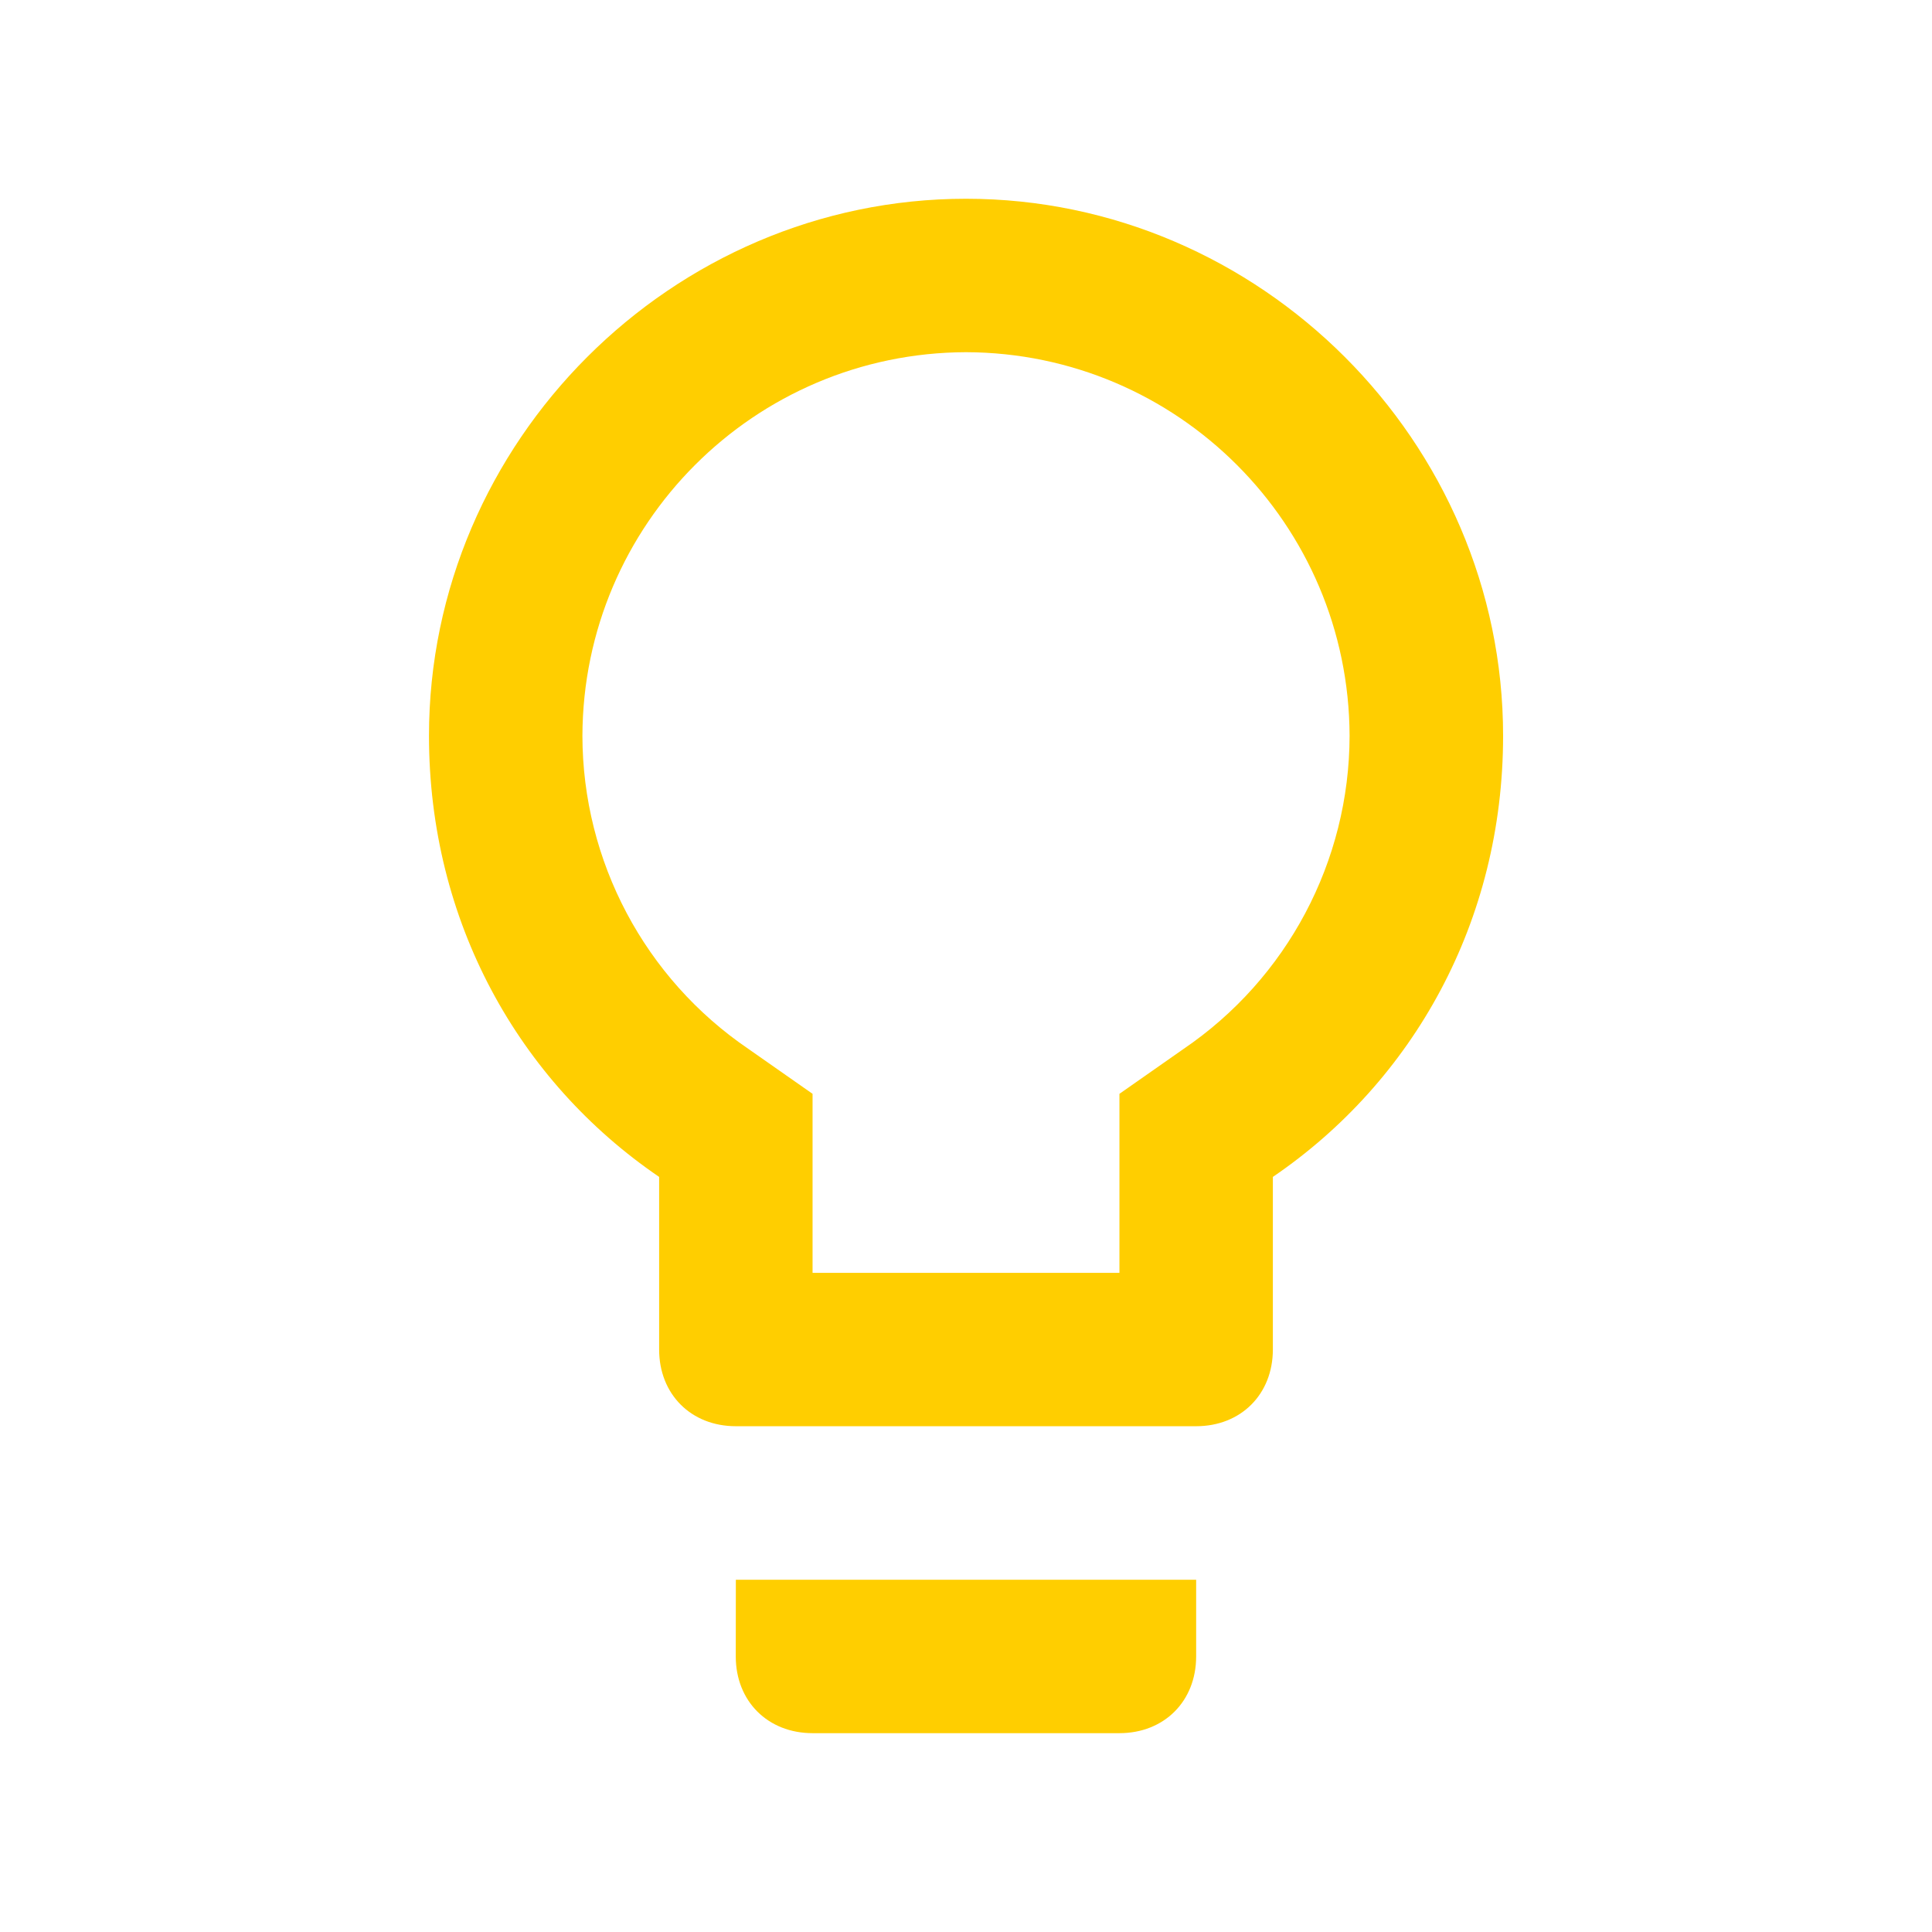
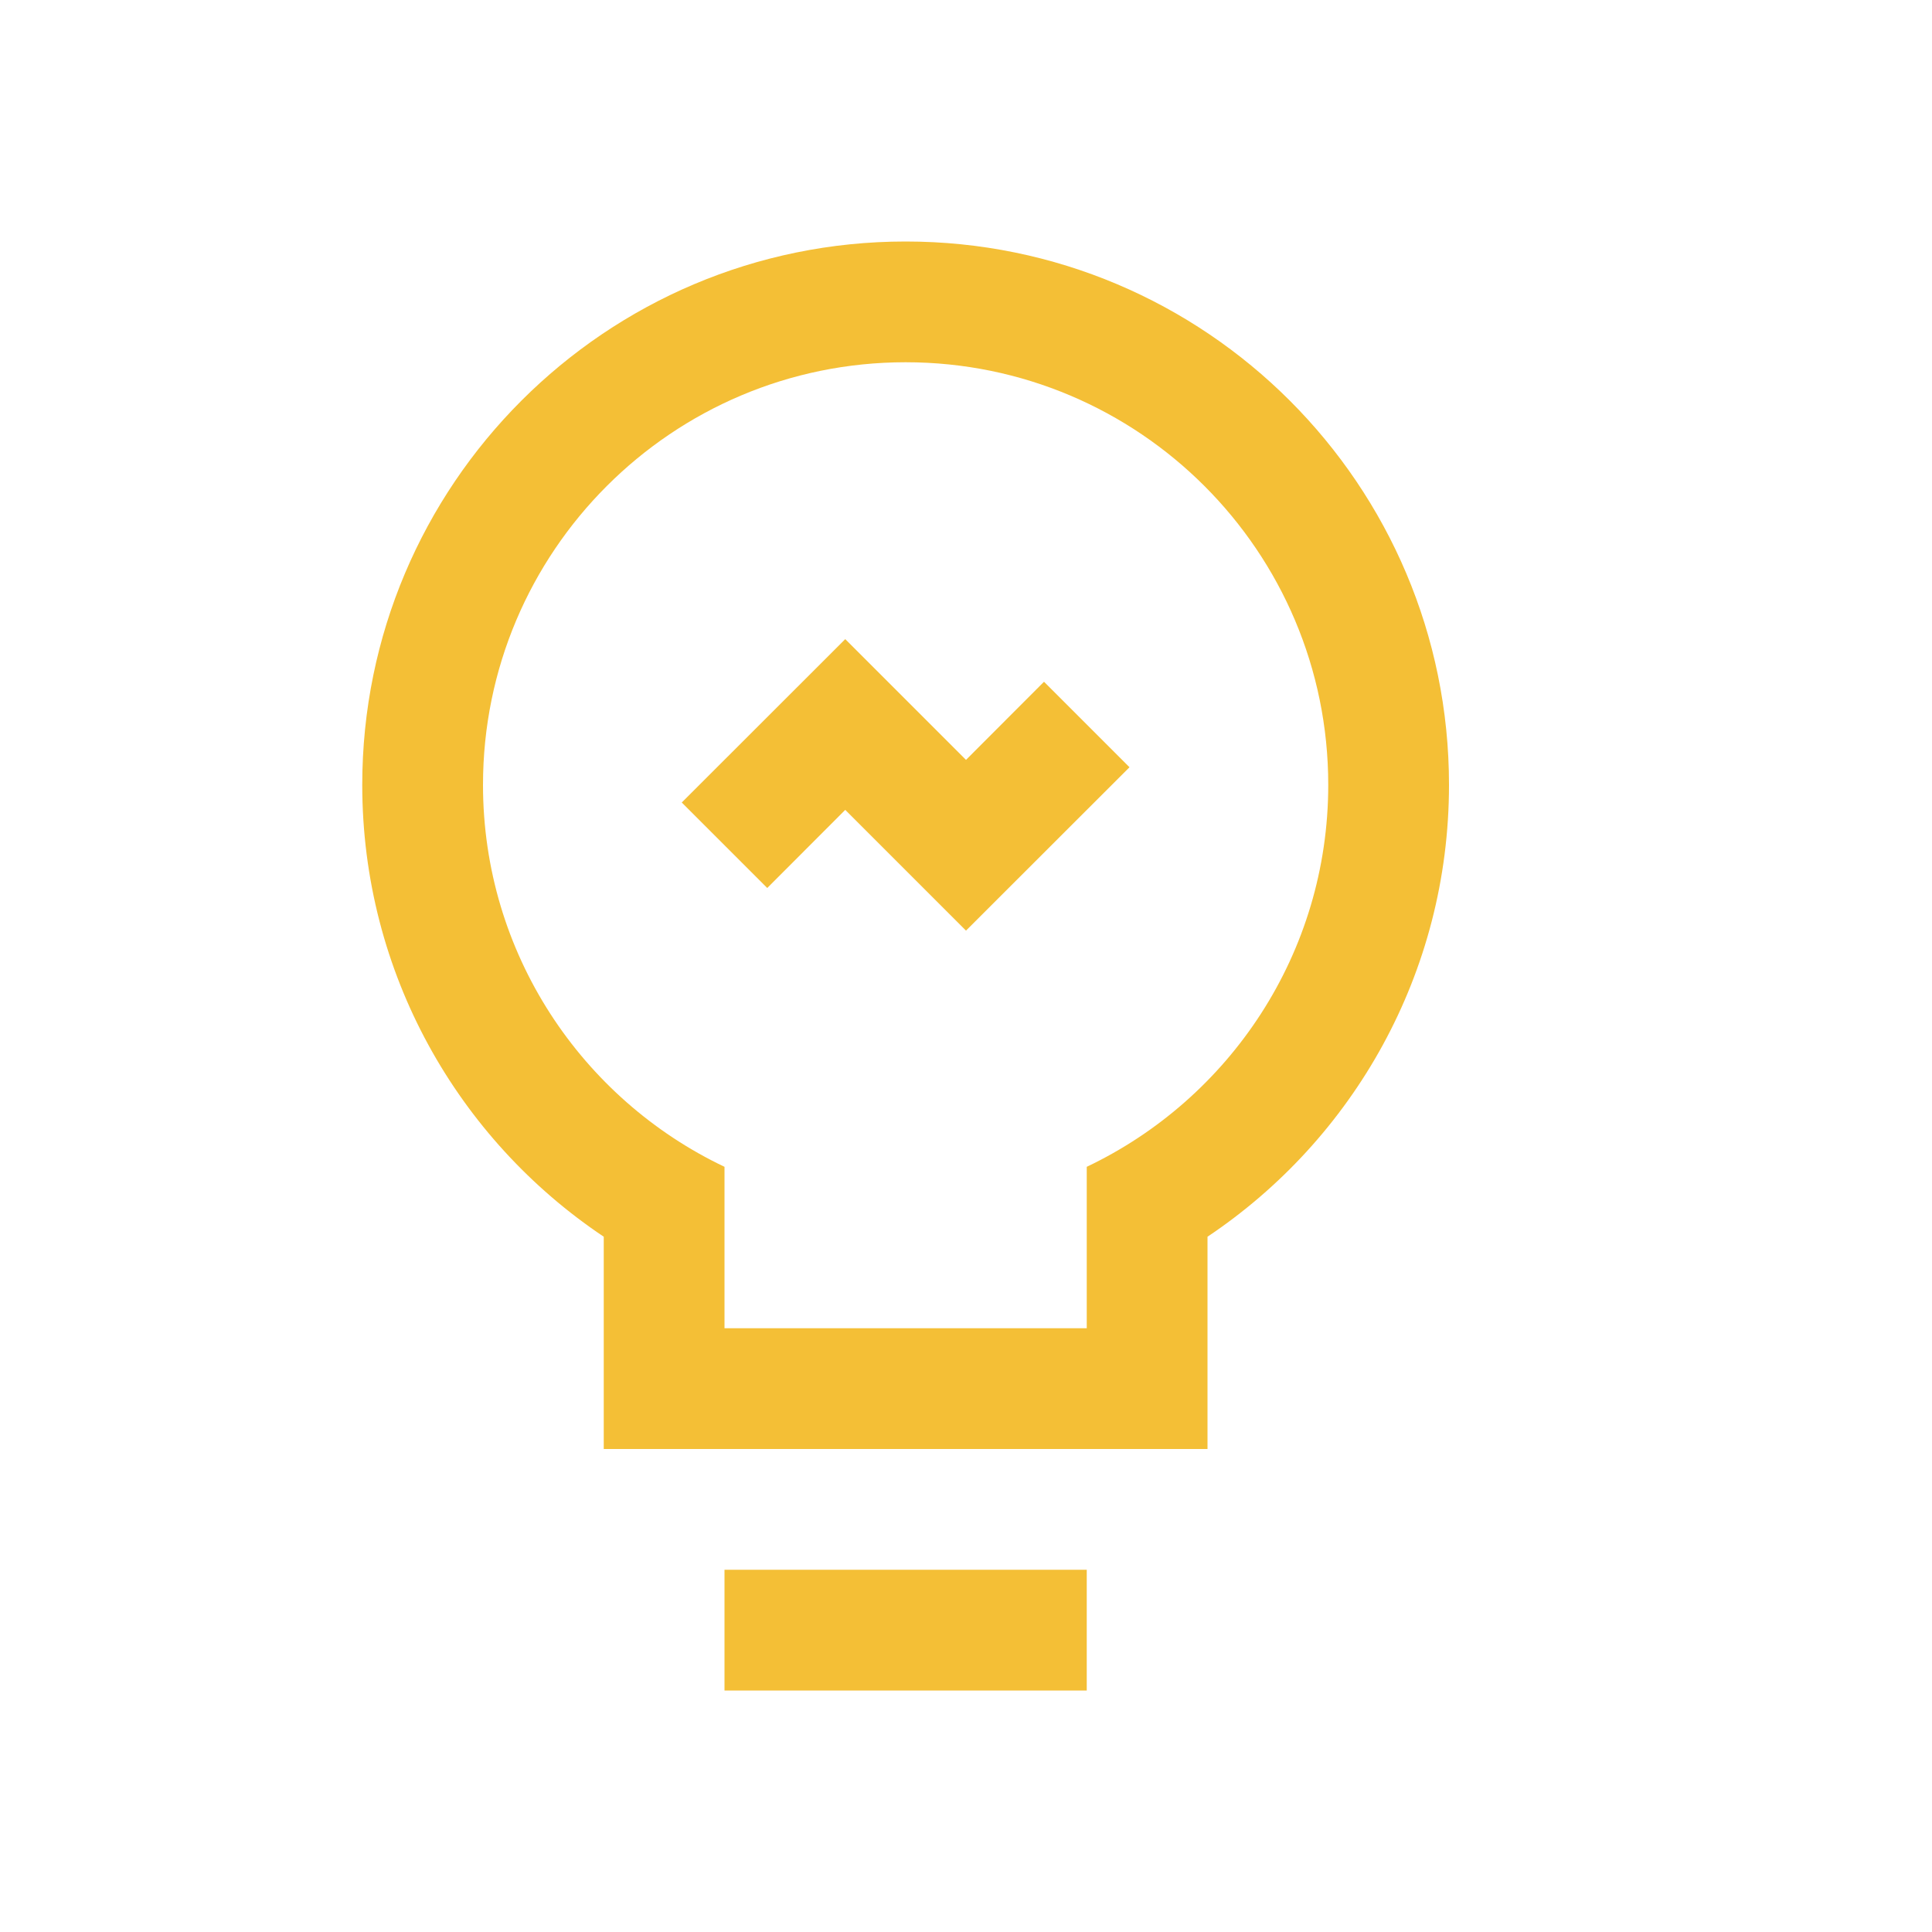
- <svg xmlns="http://www.w3.org/2000/svg" viewBox="0 0 24 24" xml:space="preserve">
-   <path d="M9.14 20.577c0 .556.398.953.954.953h3.812c.556 0 .953-.397.953-.953v-.953H9.141zM12 2.469c-3.653 0-6.671 3.018-6.671 6.671 0 2.303 1.112 4.289 2.859 5.48v2.144c0 .556.397.953.953.953h5.718c.556 0 .953-.397.953-.953V14.62c1.747-1.191 2.86-3.177 2.86-5.48 0-3.653-3.019-6.671-6.672-6.671zm2.7 10.563-.794.556v2.224h-3.812v-2.224l-.794-.556A4.712 4.712 0 0 1 7.235 9.14 4.78 4.78 0 0 1 12 4.375a4.78 4.78 0 0 1 4.765 4.765 4.712 4.712 0 0 1-2.065 3.892z" fill="#ffce00" style="fill:#ffce00" />
+ <svg xmlns="http://www.w3.org/2000/svg" width="16" height="16" viewBox="0 0 16 16" fill="none">
+   <path fill-rule="evenodd" clip-rule="evenodd" d="M10 10.242C11.206 9.435 12 8.06 12 6.5C12 4.015 9.985 2 7.5 2C5.015 2 3 4.015 3 6.5C3 8.06 3.794 9.435 5 10.242V12H10V10.242ZM9 13V14H6V13H9ZM11 6.5C11 7.896 10.182 9.101 9 9.663V11H6V9.663C4.818 9.101 4 7.896 4 6.5C4 4.567 5.567 3 7.5 3C9.433 3 11 4.567 11 6.5ZM9.354 6.354L8 7.707L7 6.707L6.354 7.354L5.646 6.646L7 5.293L8 6.293L8.646 5.646L9.354 6.354Z" fill="#F4BF36" />
</svg>
